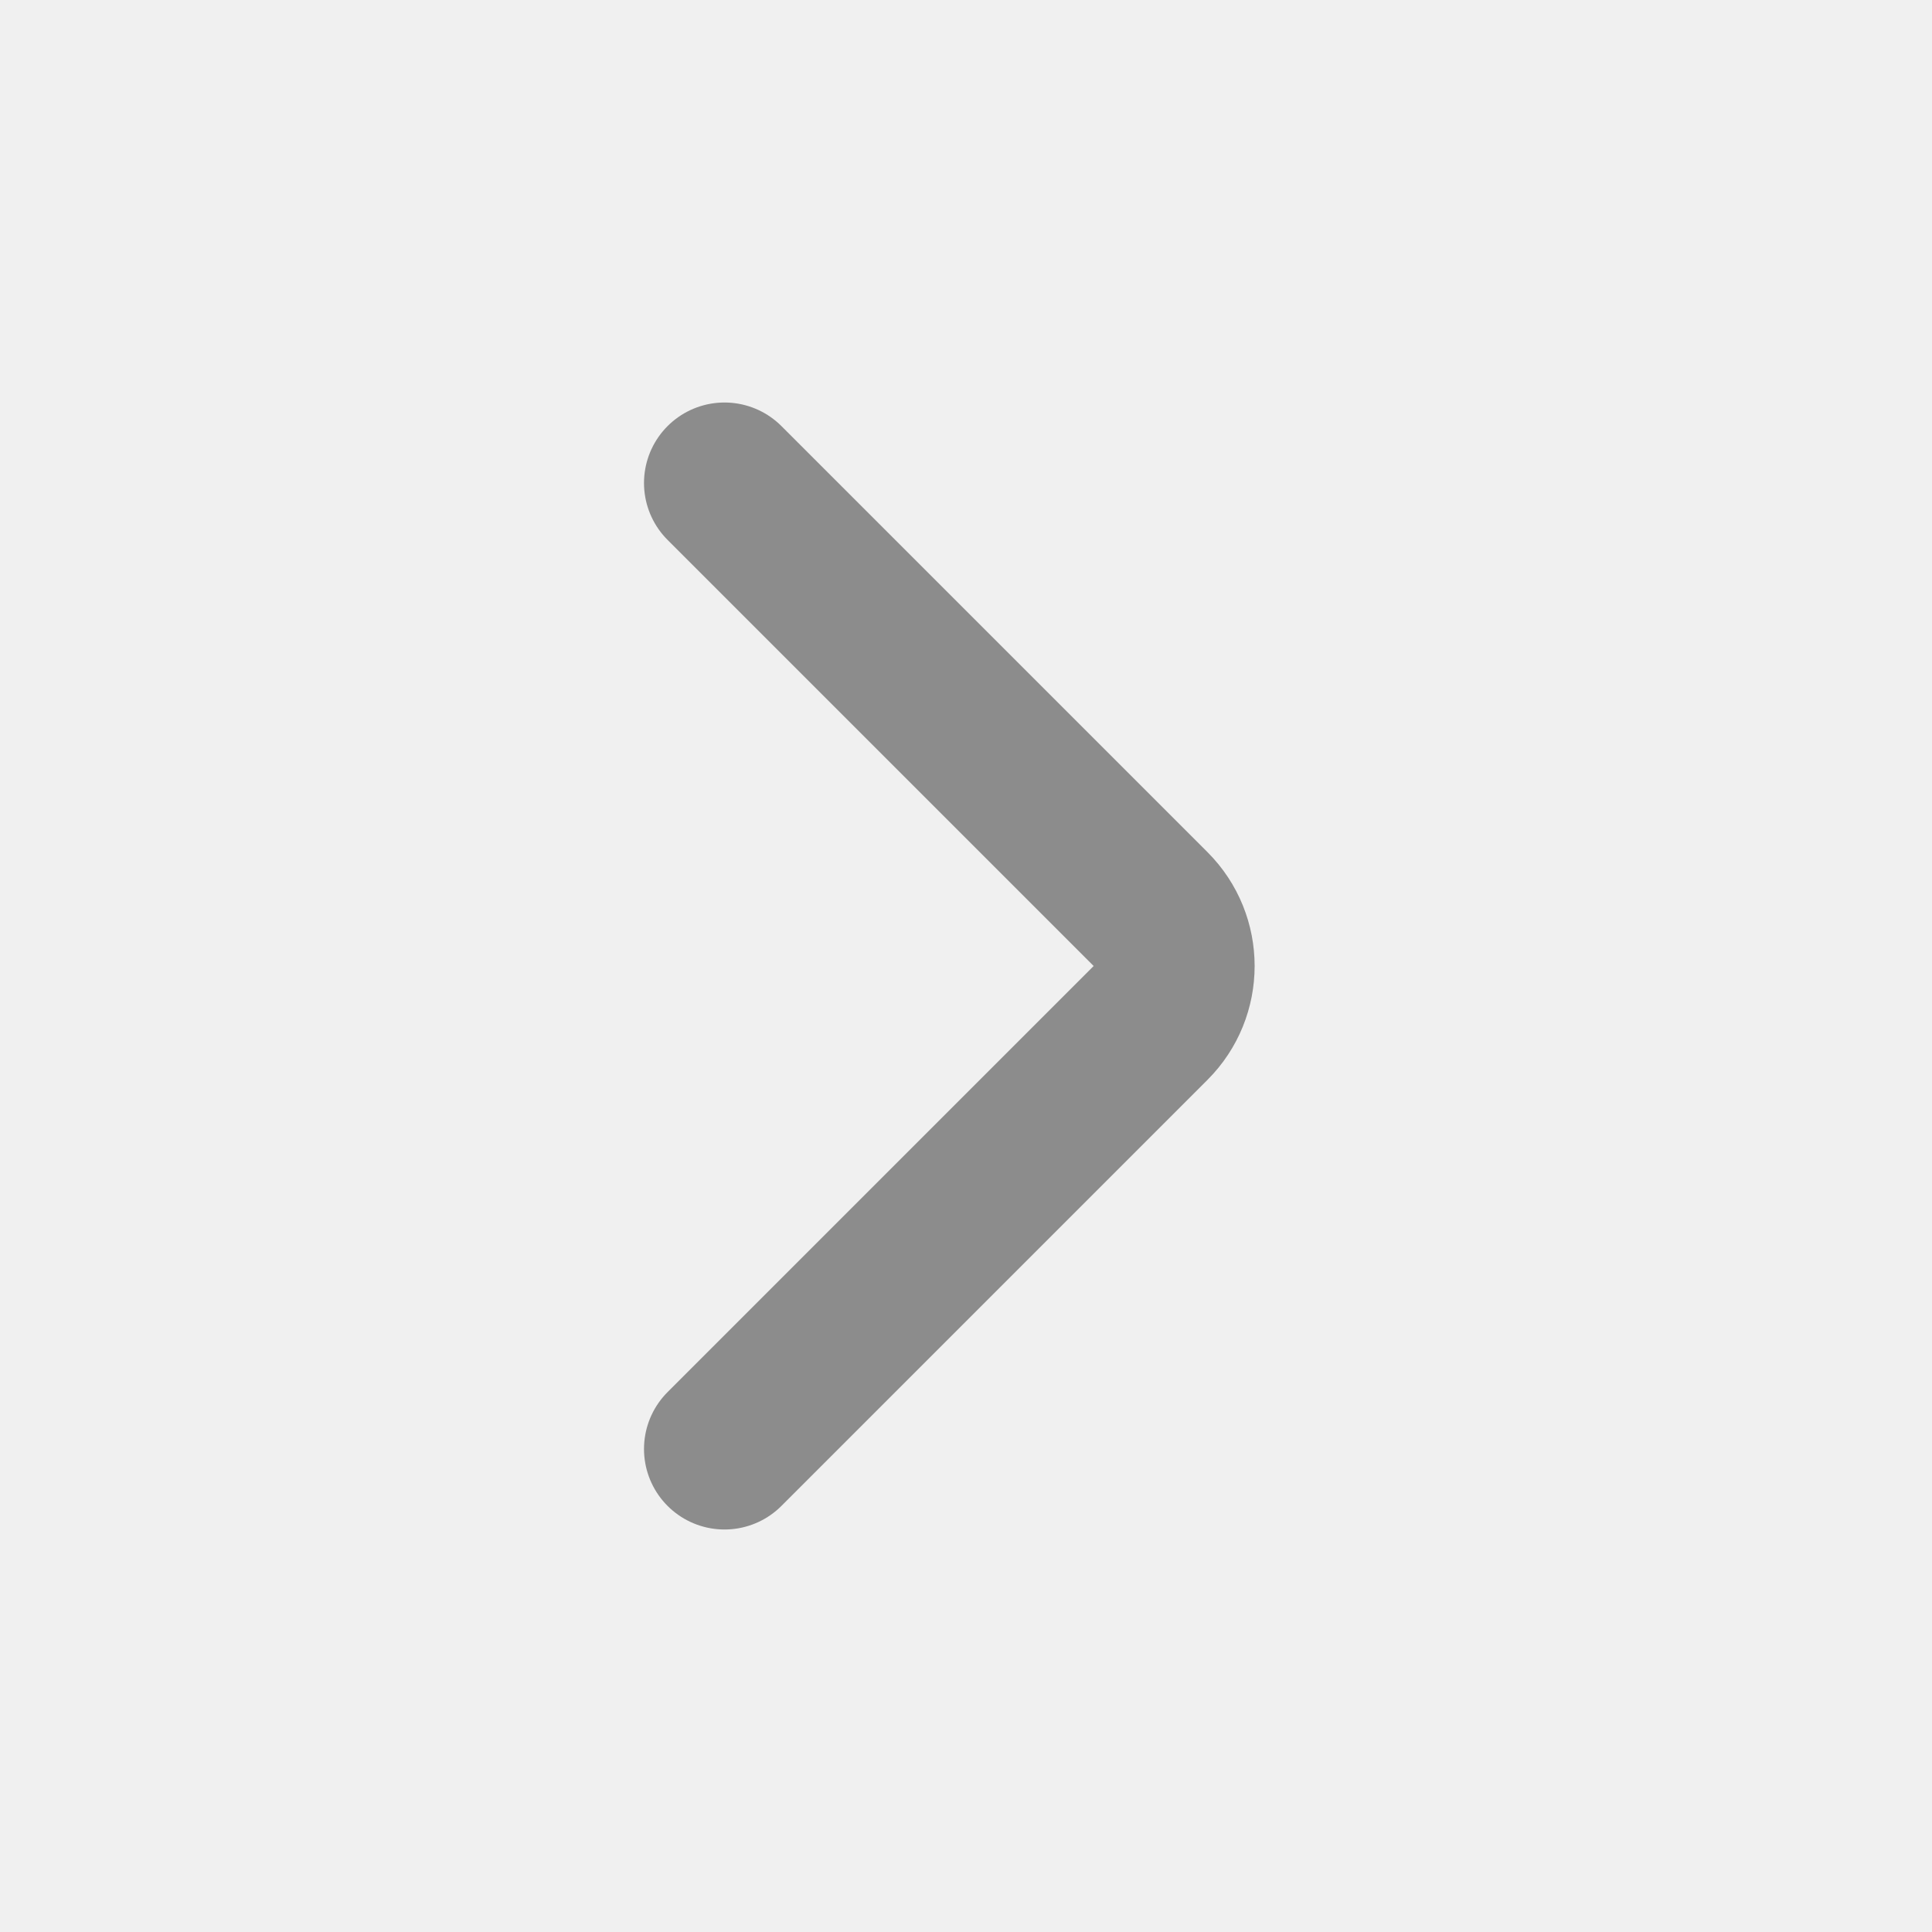
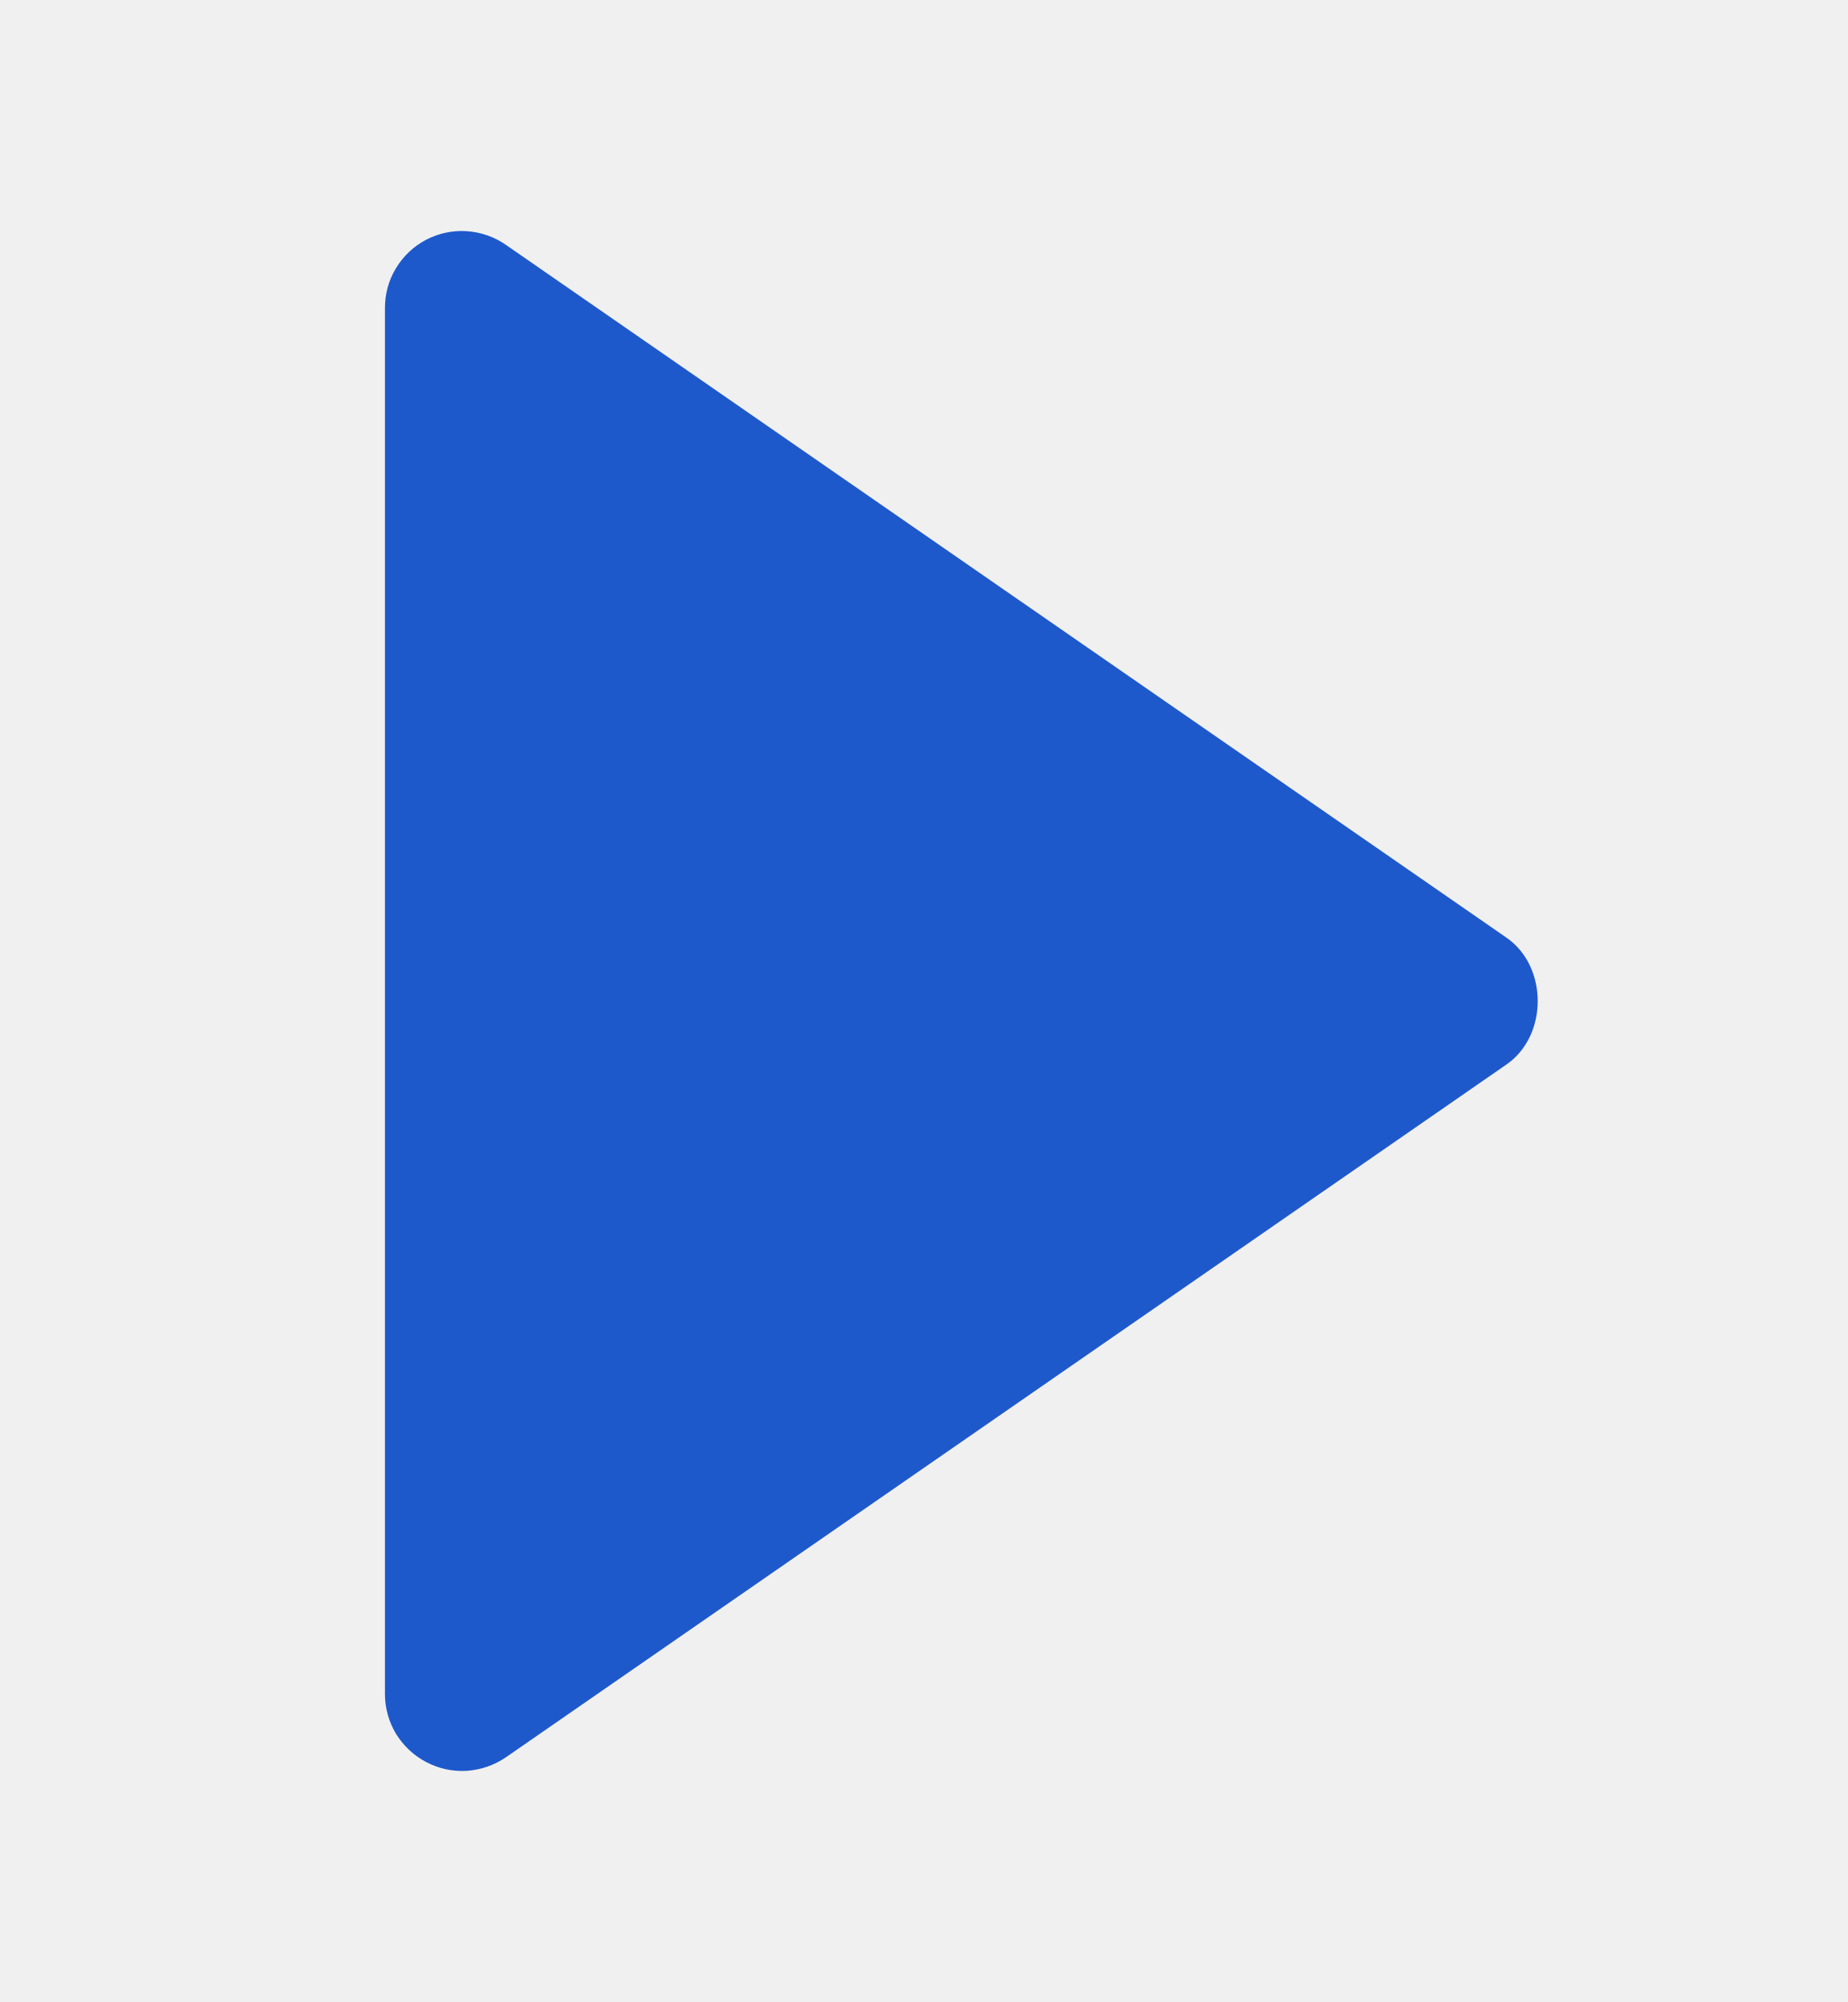
- <svg xmlns="http://www.w3.org/2000/svg" width="24" height="24" viewBox="0 0 24 24" fill="none">
-   <g clip-path="url(#clip0_4776_11939)">
-     <path d="M9 6L14.293 11.293C14.683 11.683 14.683 12.317 14.293 12.707L9 18" stroke="#8C8C8C" stroke-width="2" stroke-linecap="round" />
-   </g>
-   <defs>
-     <clipPath id="clip0_4776_11939">
-       <rect width="8" height="14" fill="white" transform="translate(8 5)" />
-     </clipPath>
-   </defs>
+ <svg xmlns="http://www.w3.org/2000/svg" width="12" height="13" viewBox="0 0 12 13" fill="none">
+   <path d="M2.5 2L2.5 11C2.5 11.091 2.525 11.181 2.572 11.259C2.62 11.336 2.687 11.4 2.768 11.442C2.849 11.485 2.939 11.504 3.03 11.499C3.121 11.493 3.209 11.463 3.284 11.412L9.784 6.912C10.054 6.725 10.054 6.276 9.784 6.089L3.284 1.589C3.209 1.537 3.121 1.507 3.03 1.501C2.939 1.495 2.848 1.515 2.767 1.557C2.687 1.599 2.619 1.663 2.572 1.741C2.524 1.819 2.5 1.909 2.5 2Z" fill="#1E59CC" />
</svg>
